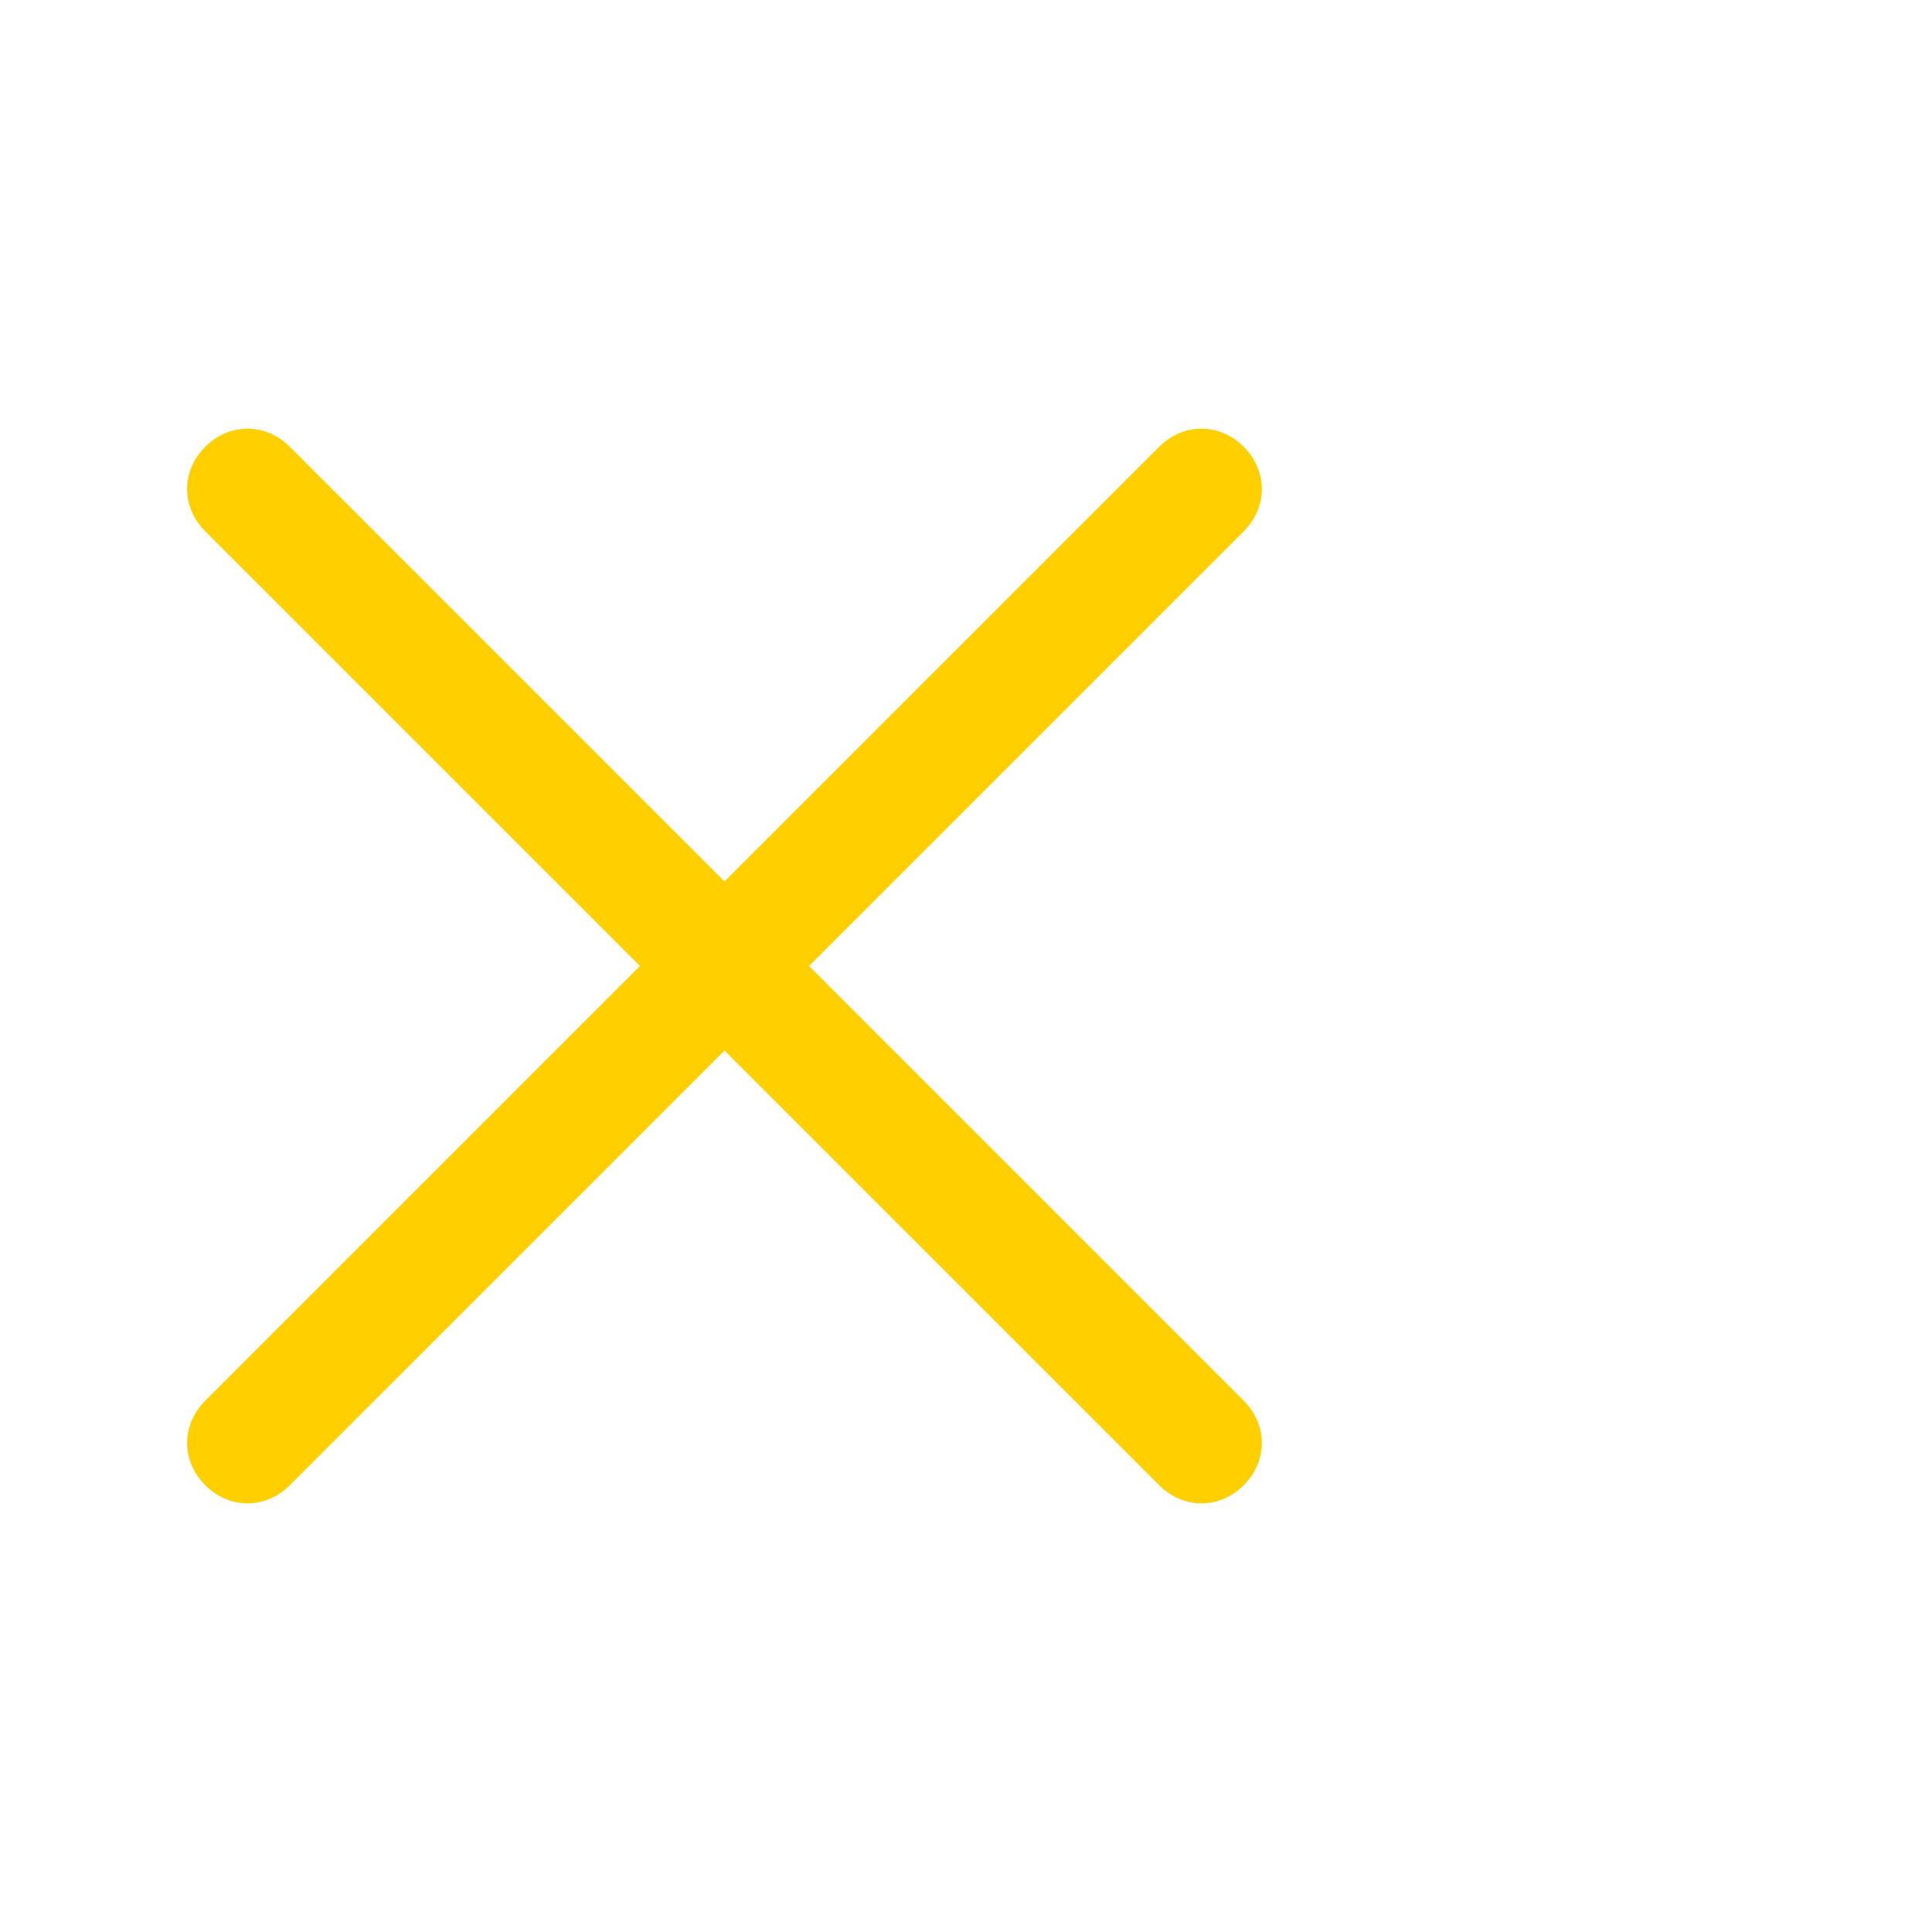
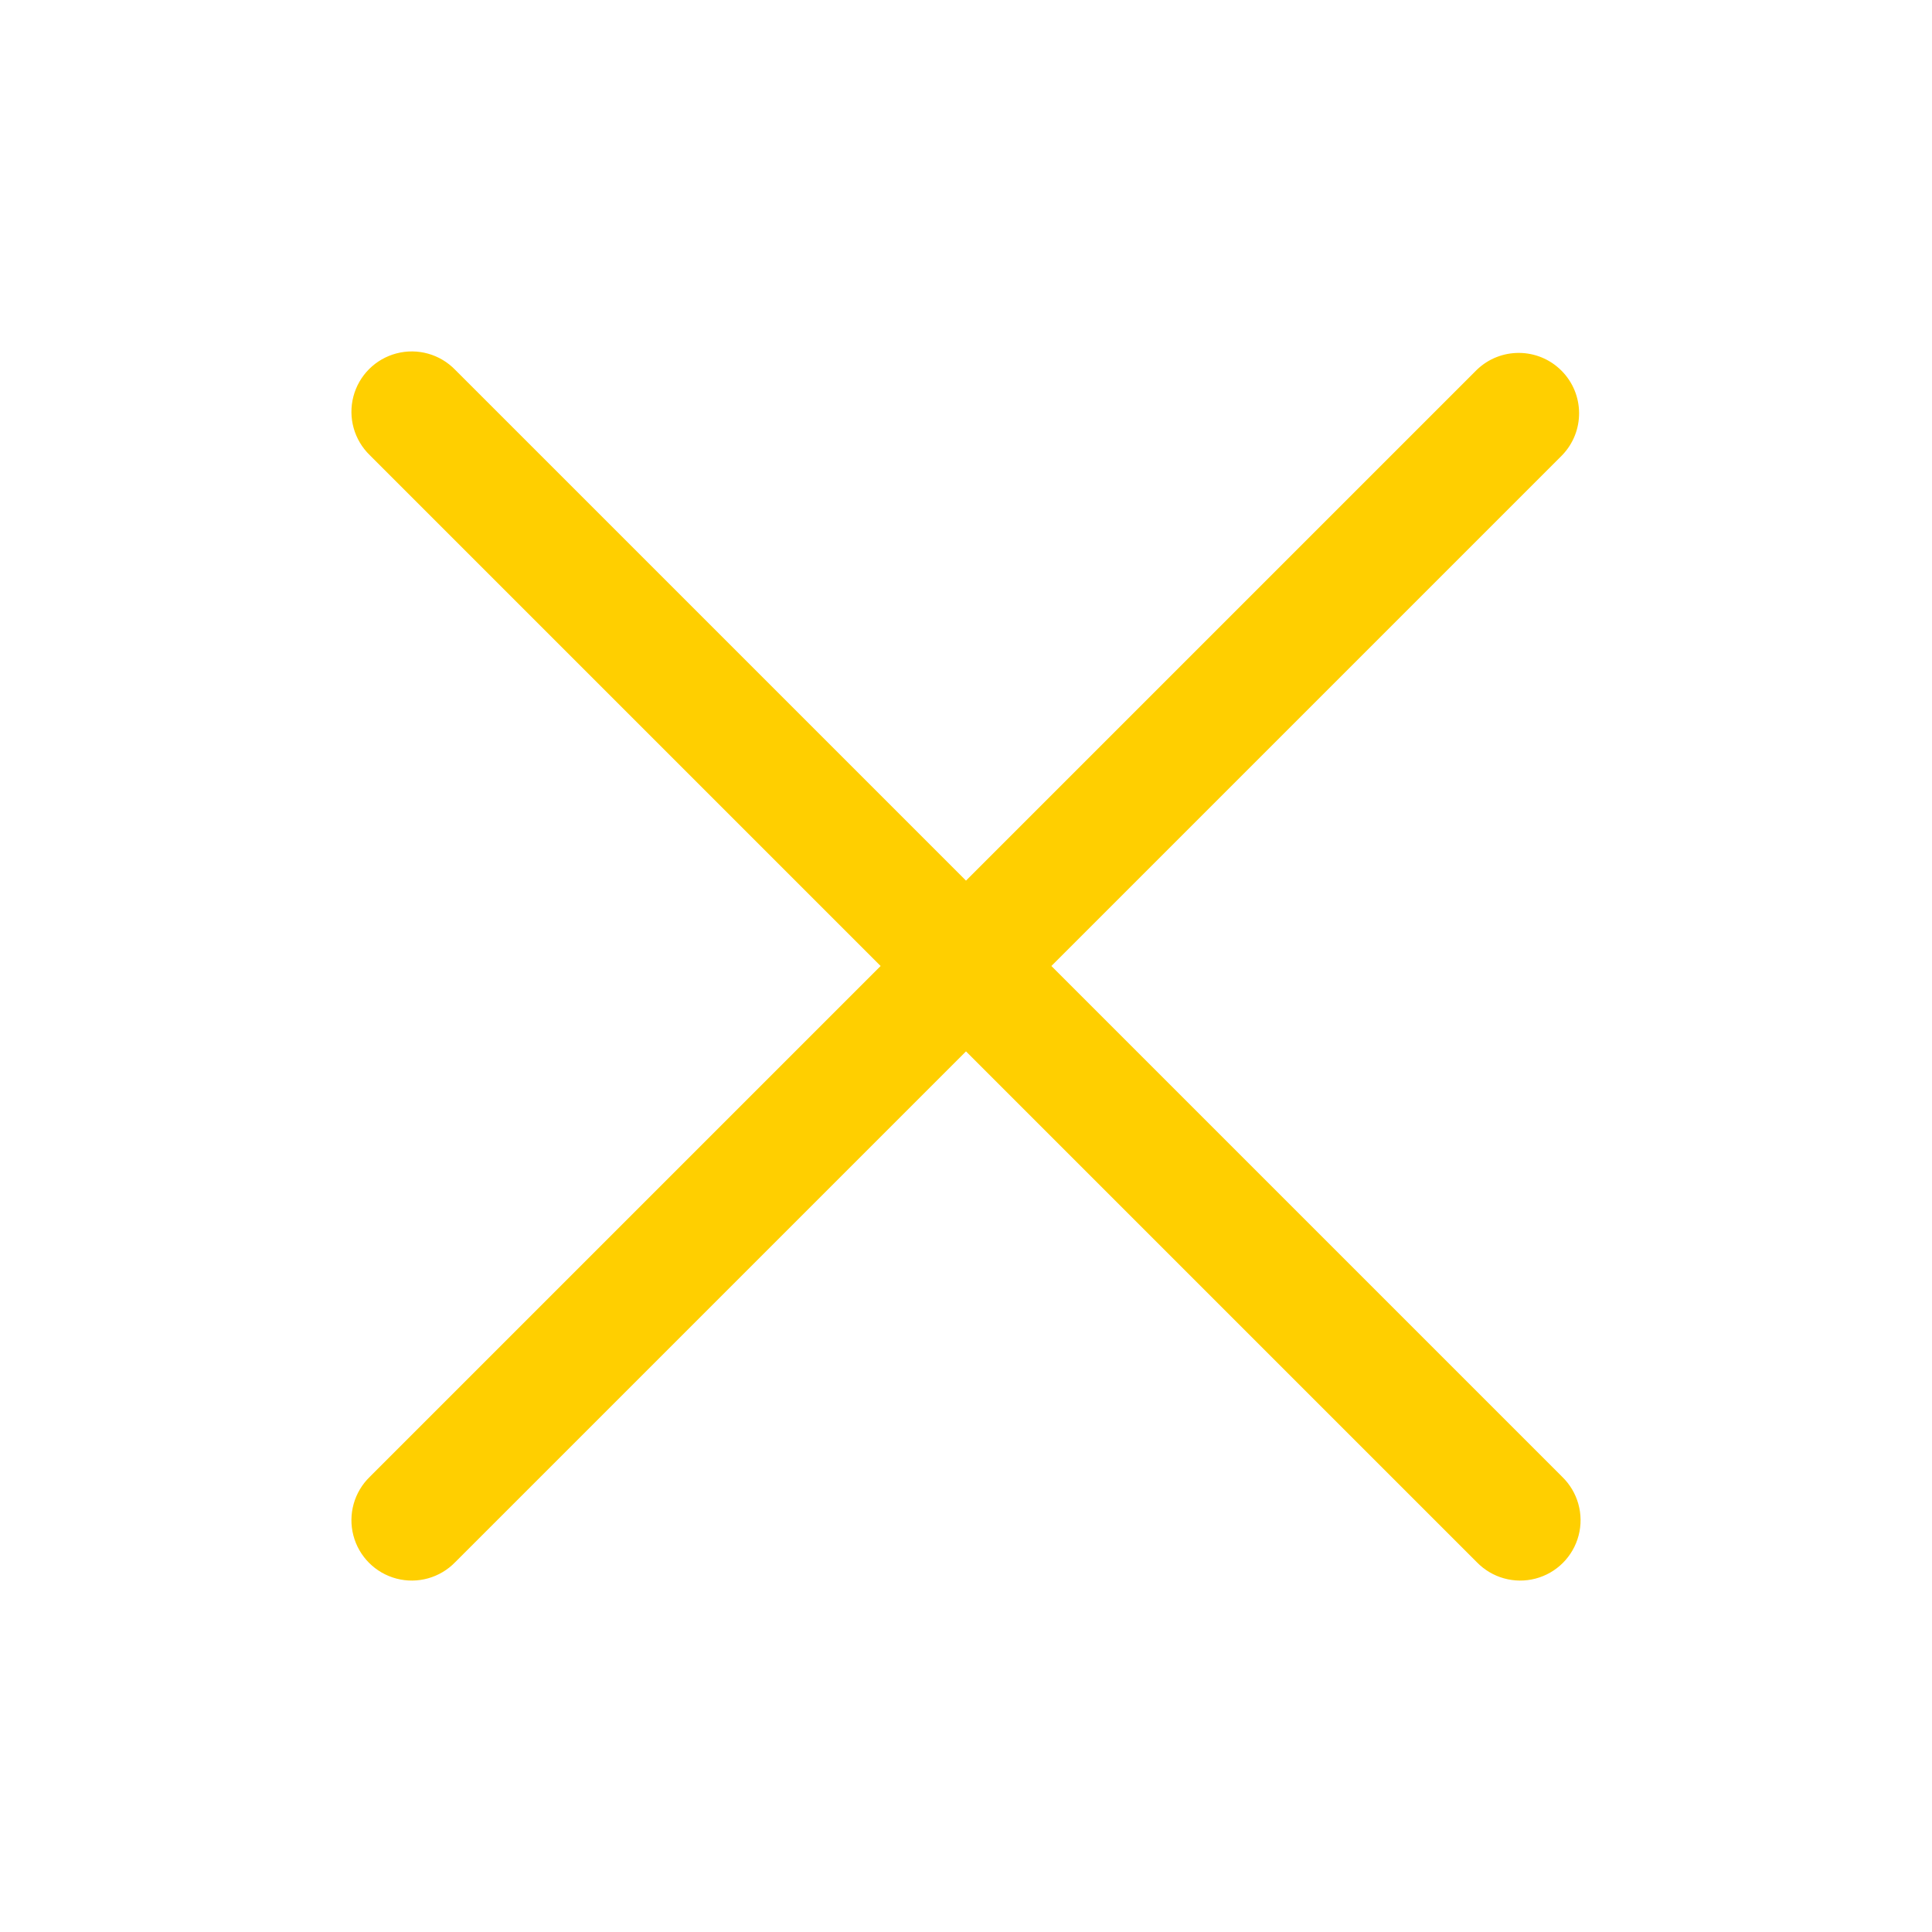
<svg xmlns="http://www.w3.org/2000/svg" width="16" height="16" viewBox="0 0 16 16" fill="#FFCF00">
-   <path d="M6.7 8l3.6-3.6c.2-.2.2-.5 0-.7-.2-.2-.5-.2-.7 0L6 7.3 2.4 3.7c-.2-.2-.5-.2-.7 0-.2.2-.2.5 0 .7L5.3 8l-3.6 3.6c-.2.2-.2.5 0 .7.2.2.5.2.7 0L6 8.7l3.6 3.6c.2.2.5.2.7 0 .2-.2.2-.5 0-.7L6.7 8z" />
+   <path d="M8.707 8l4.23 4.23a.5.5 0 1 1-.707.707L8 8.707l-4.23 4.23a.5.5 0 1 1-.707-.707L7.293 8l-4.23-4.23a.5.5 0 1 1 .707-.707L8 7.293l4.23-4.23a.5.5 0 0 1 .707.707L8.707 8z" fill-rule="evenodd" />
</svg>
